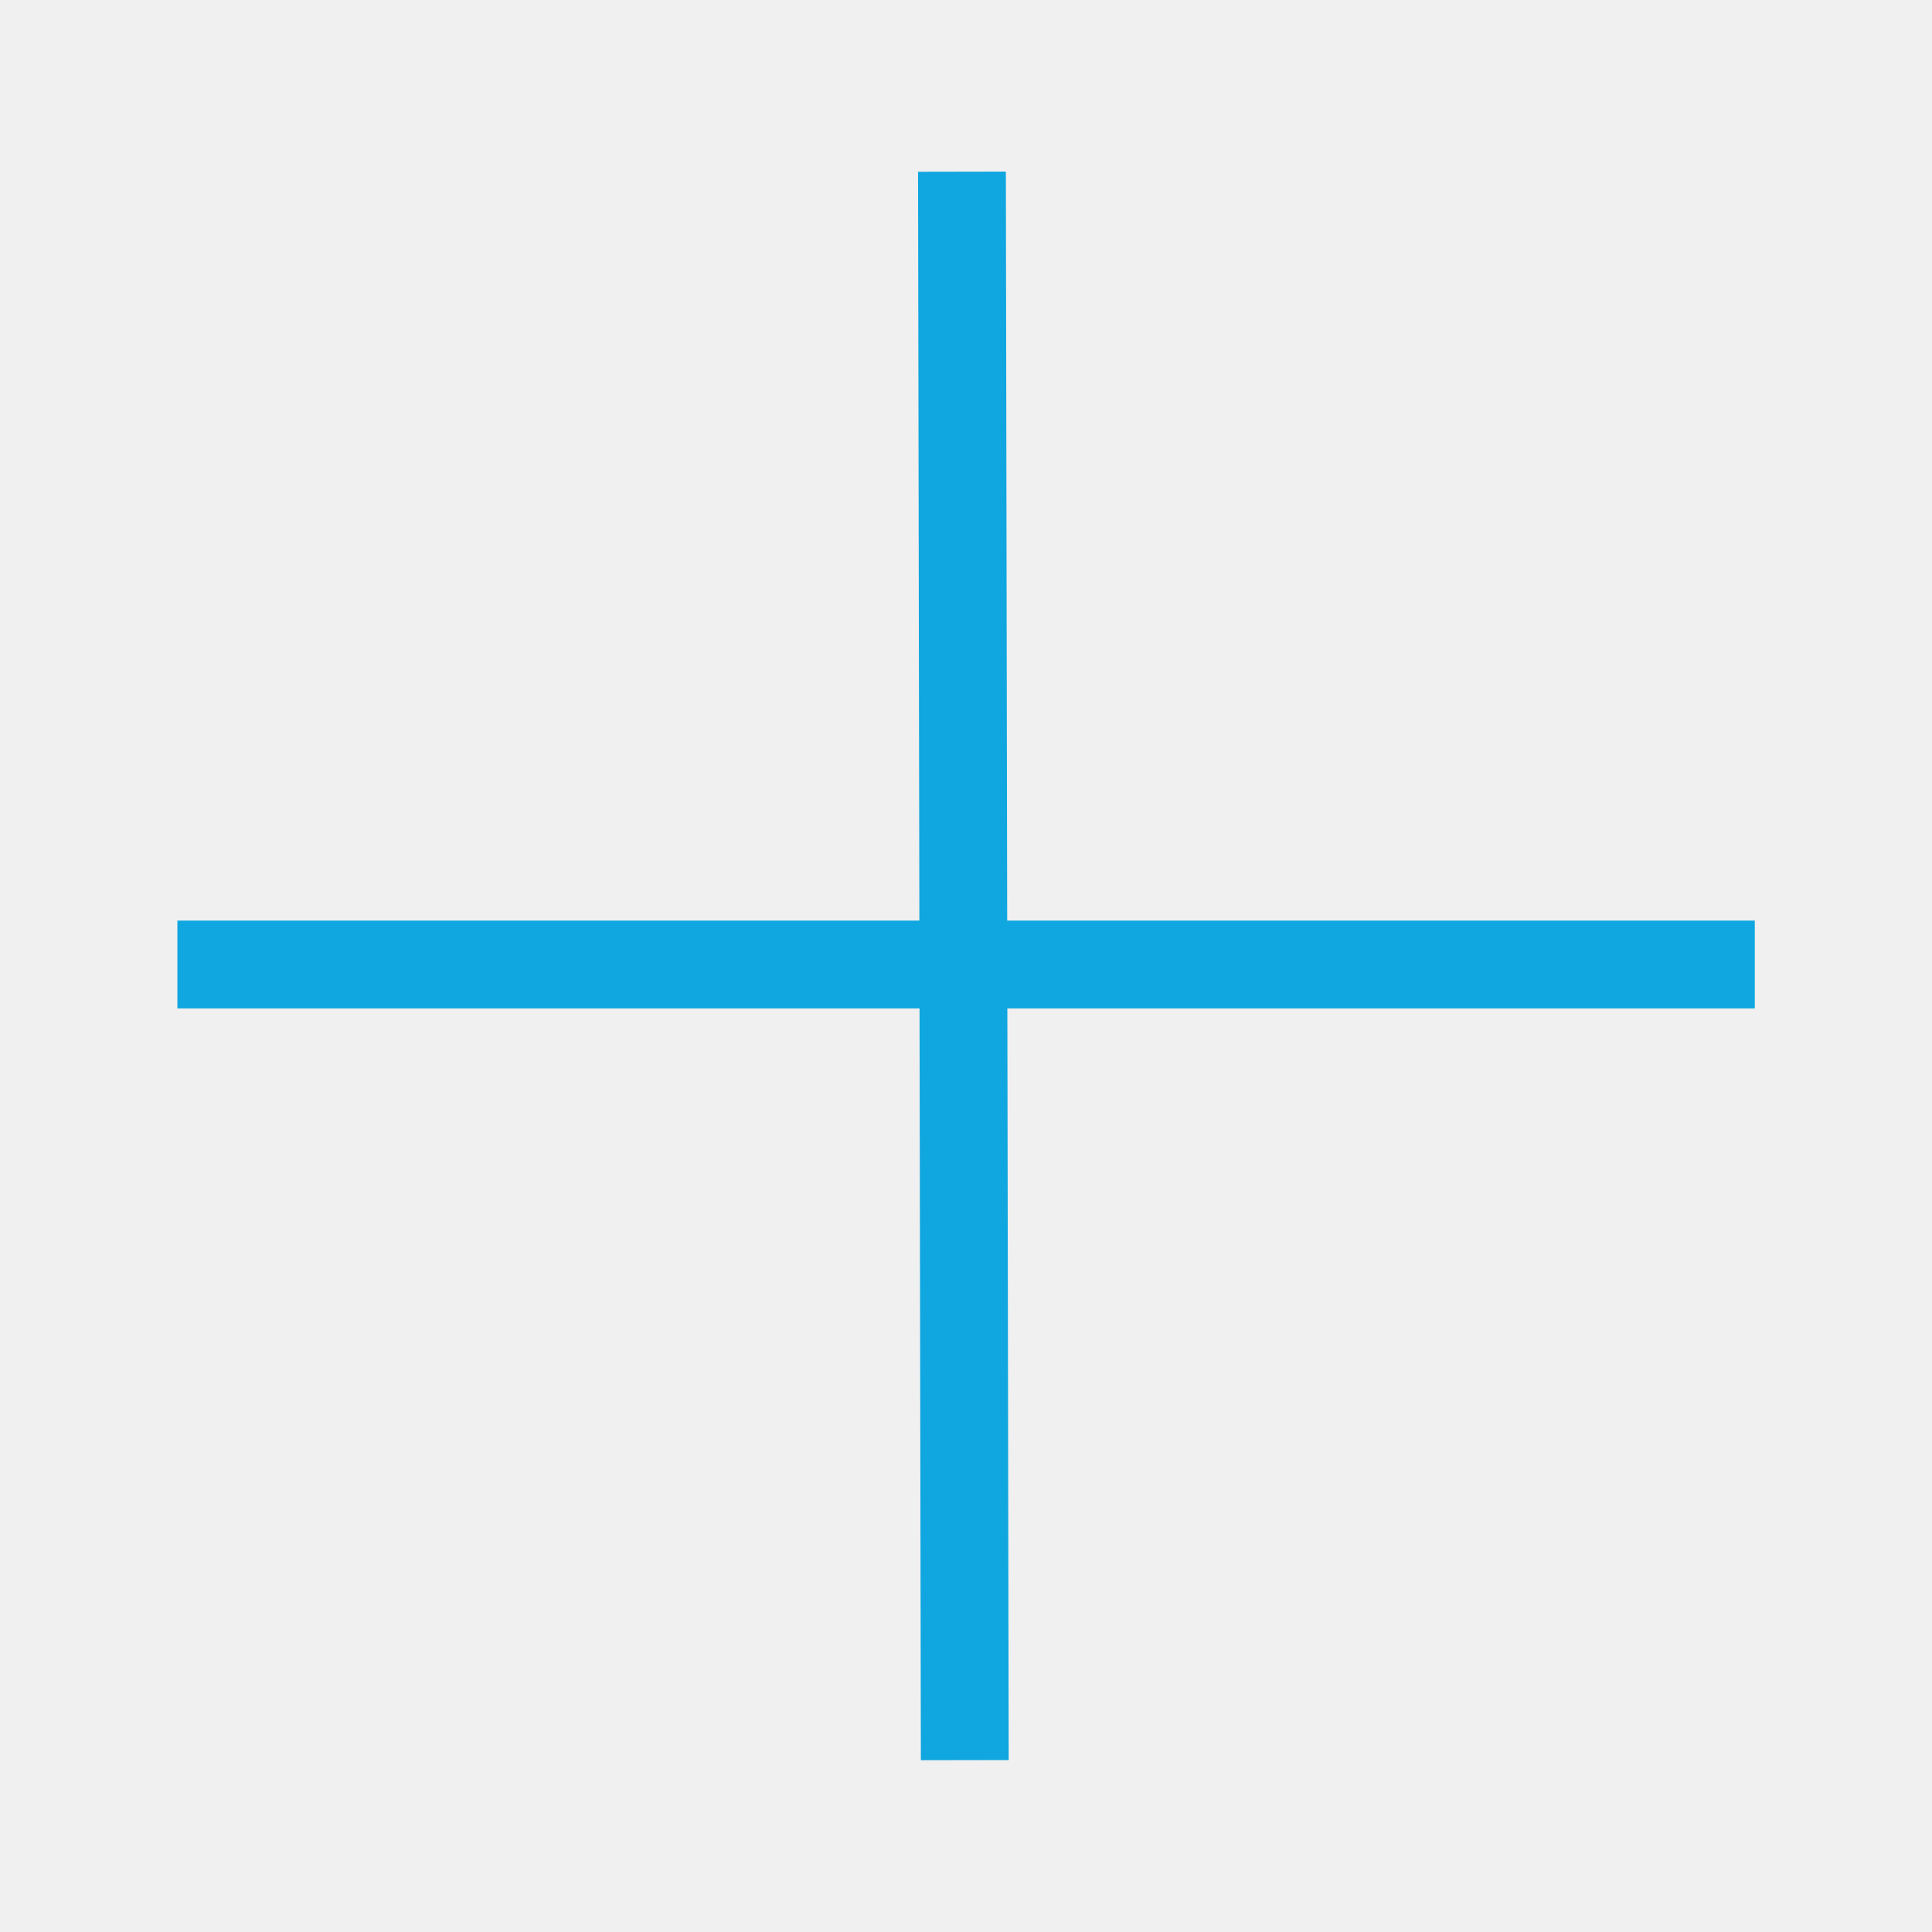
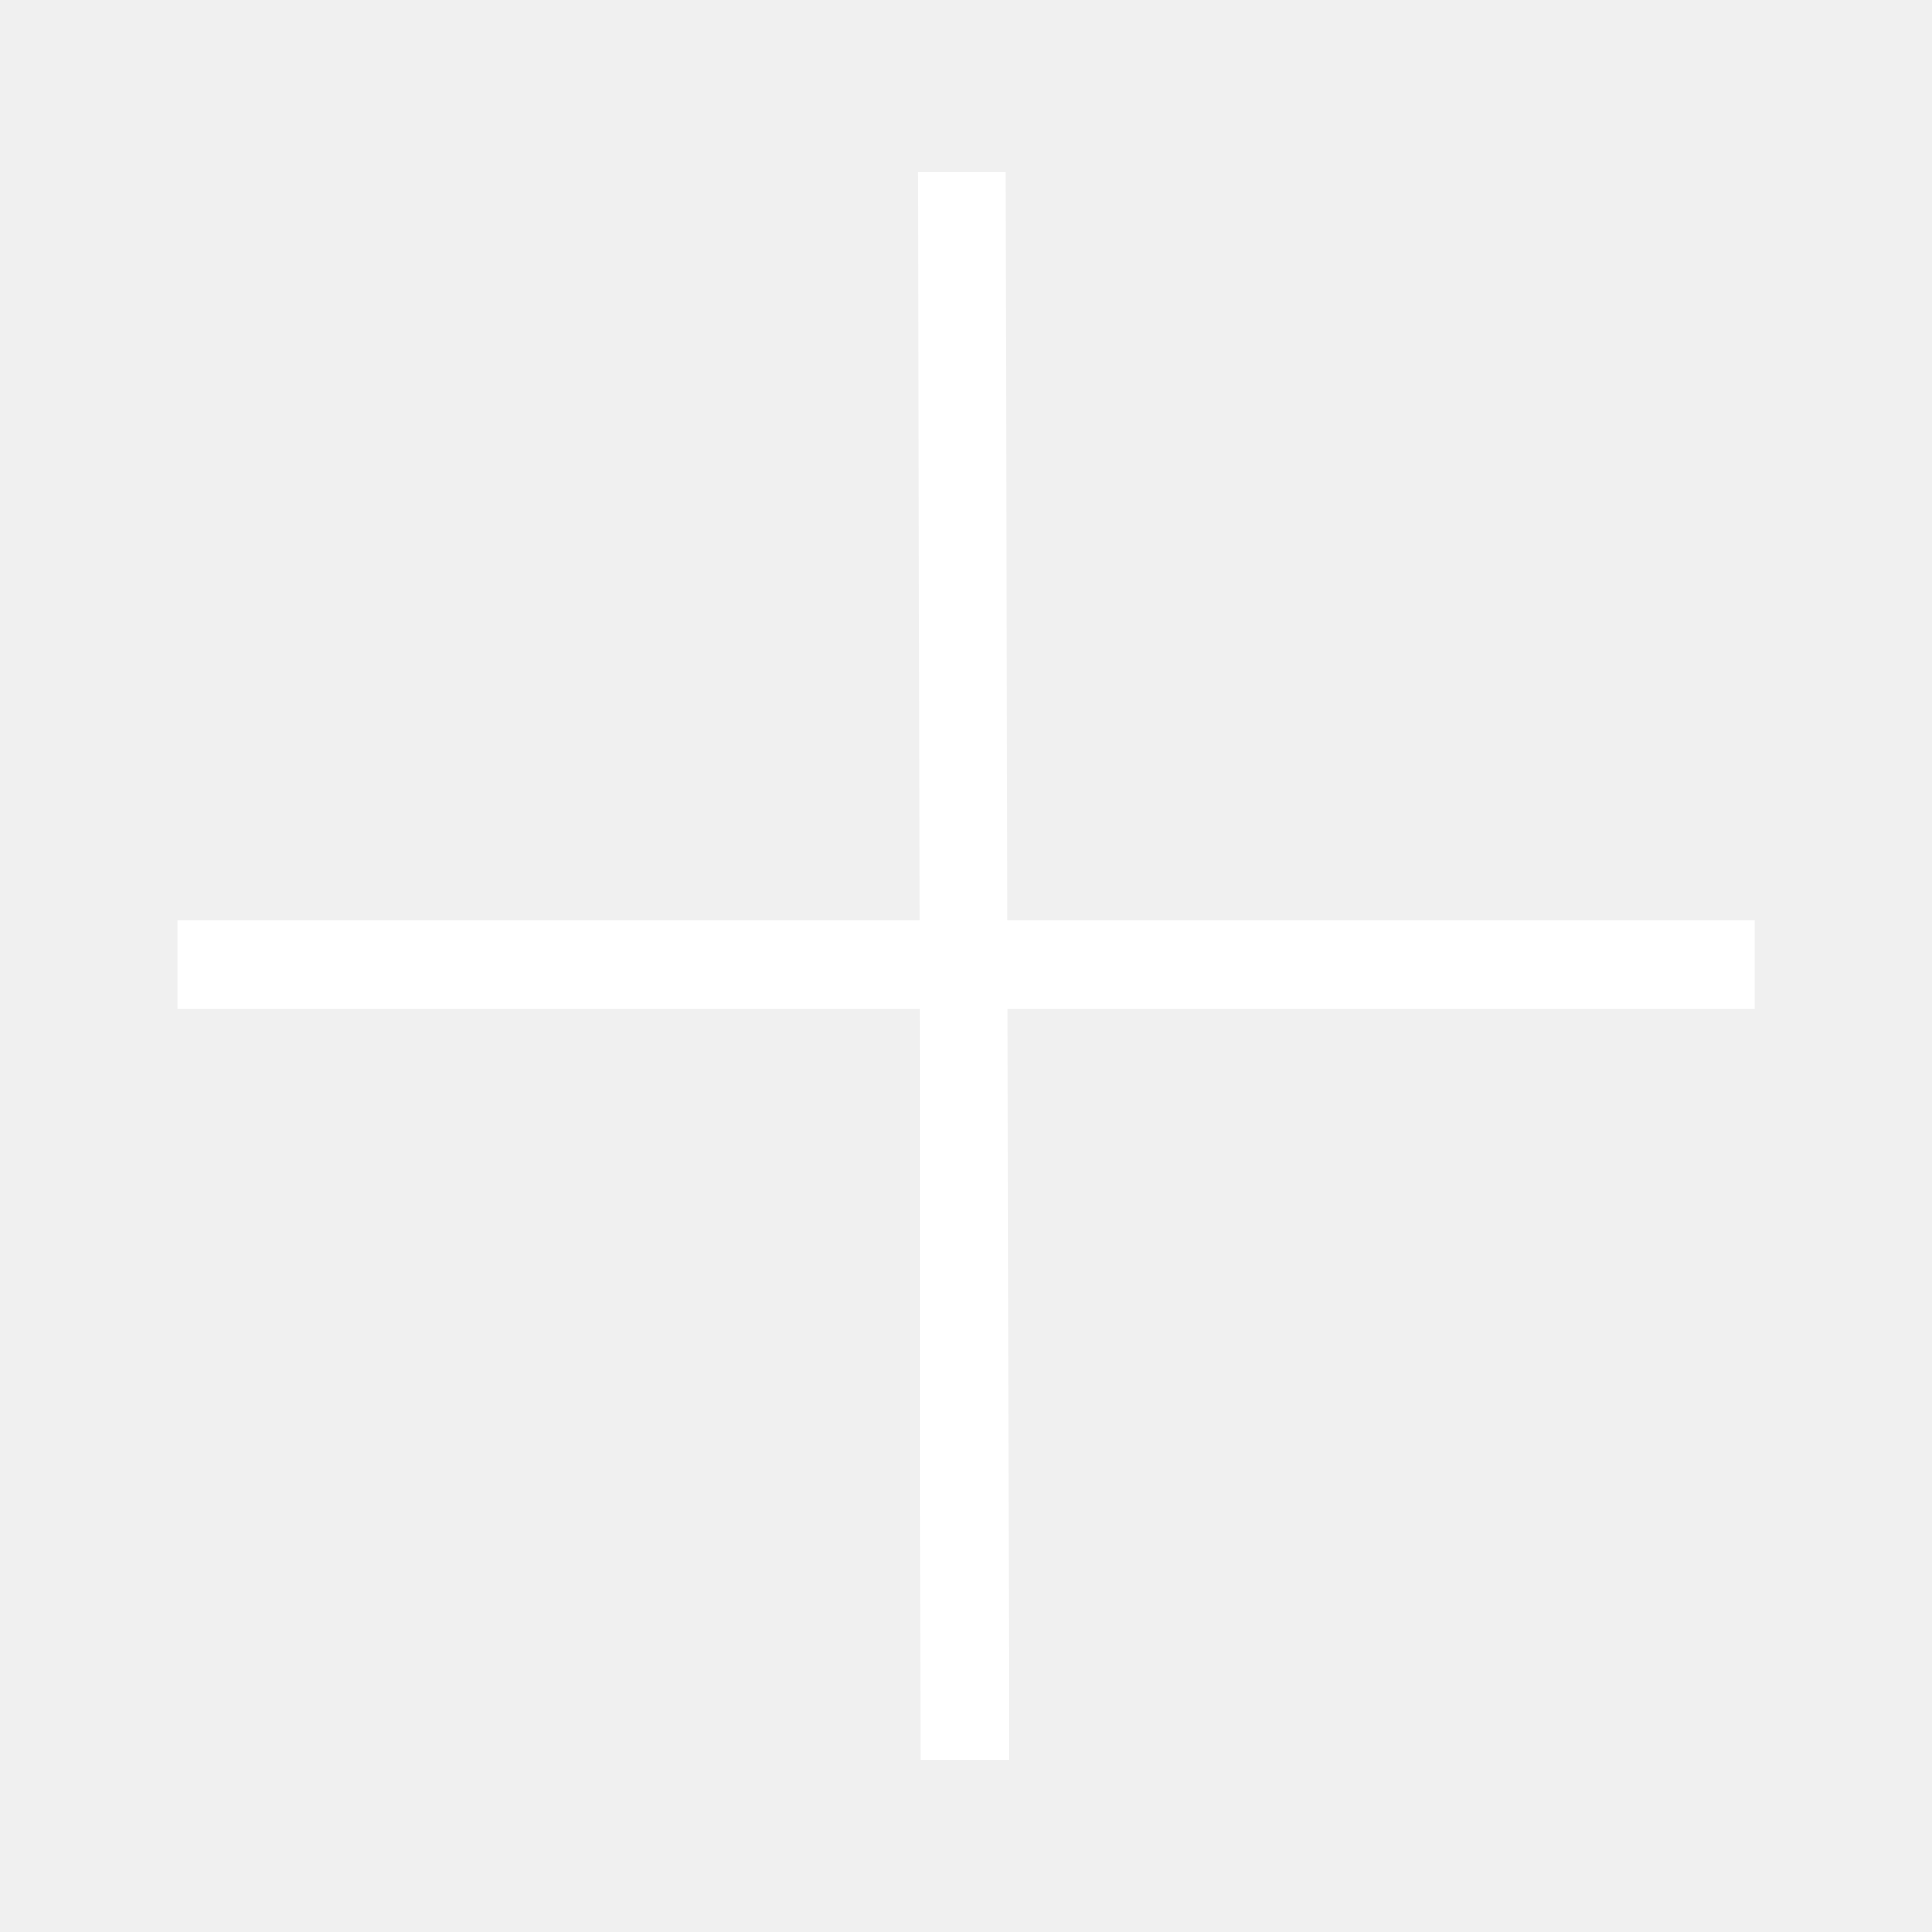
<svg xmlns="http://www.w3.org/2000/svg" xmlns:ns1="http://www.openswatchbook.org/uri/2009/osb" width="22" height="22" viewBox="0 0 22 22" id="svg2" version="1.1">
  <defs id="defs4">
    <linearGradient id="linearGradient6735" ns1:paint="solid">
      <stop style="stop-color:#10a6df;stop-opacity:1;" offset="0" id="stop6737" />
    </linearGradient>
    <linearGradient id="linearGradient4156" ns1:paint="gradient">
      <stop style="stop-color:#000000;stop-opacity:1;" offset="0" id="stop4158" />
      <stop style="stop-color:#000000;stop-opacity:0;" offset="1" id="stop4160" />
    </linearGradient>
  </defs>
  <g id="layer1" transform="translate(0,-1030.362)">
-     <path style="fill:none;fill-rule:evenodd;stroke:#10a6df;stroke-width:1px;stroke-linecap:butt;stroke-linejoin:miter;stroke-opacity:1" d="m 10.954,1032.317 0.032,18.088" id="path4144" />
-     <path style="fill:#10a6df;fill-rule:evenodd;stroke:#10a6df;stroke-width:1px;stroke-linecap:butt;stroke-linejoin:miter;stroke-opacity:1;fill-opacity:1" d="m 2.02,1041.345 17.962,0" id="path4152" />
+     <path style="fill:none;fill-rule:evenodd;stroke:#ffffff;stroke-width:1px;stroke-linecap:butt;stroke-linejoin:miter;stroke-opacity:1" d="m 10.954,1032.317 0.032,18.088" id="path4144" />
+     <path style="fill:none;fill-rule:evenodd;stroke:#ffffff;stroke-width:1px;stroke-linecap:butt;stroke-linejoin:miter;stroke-opacity:1;fill-opacity:1" d="m 2.02,1041.345 17.962,0" id="path4152" />
  </g>
</svg>
